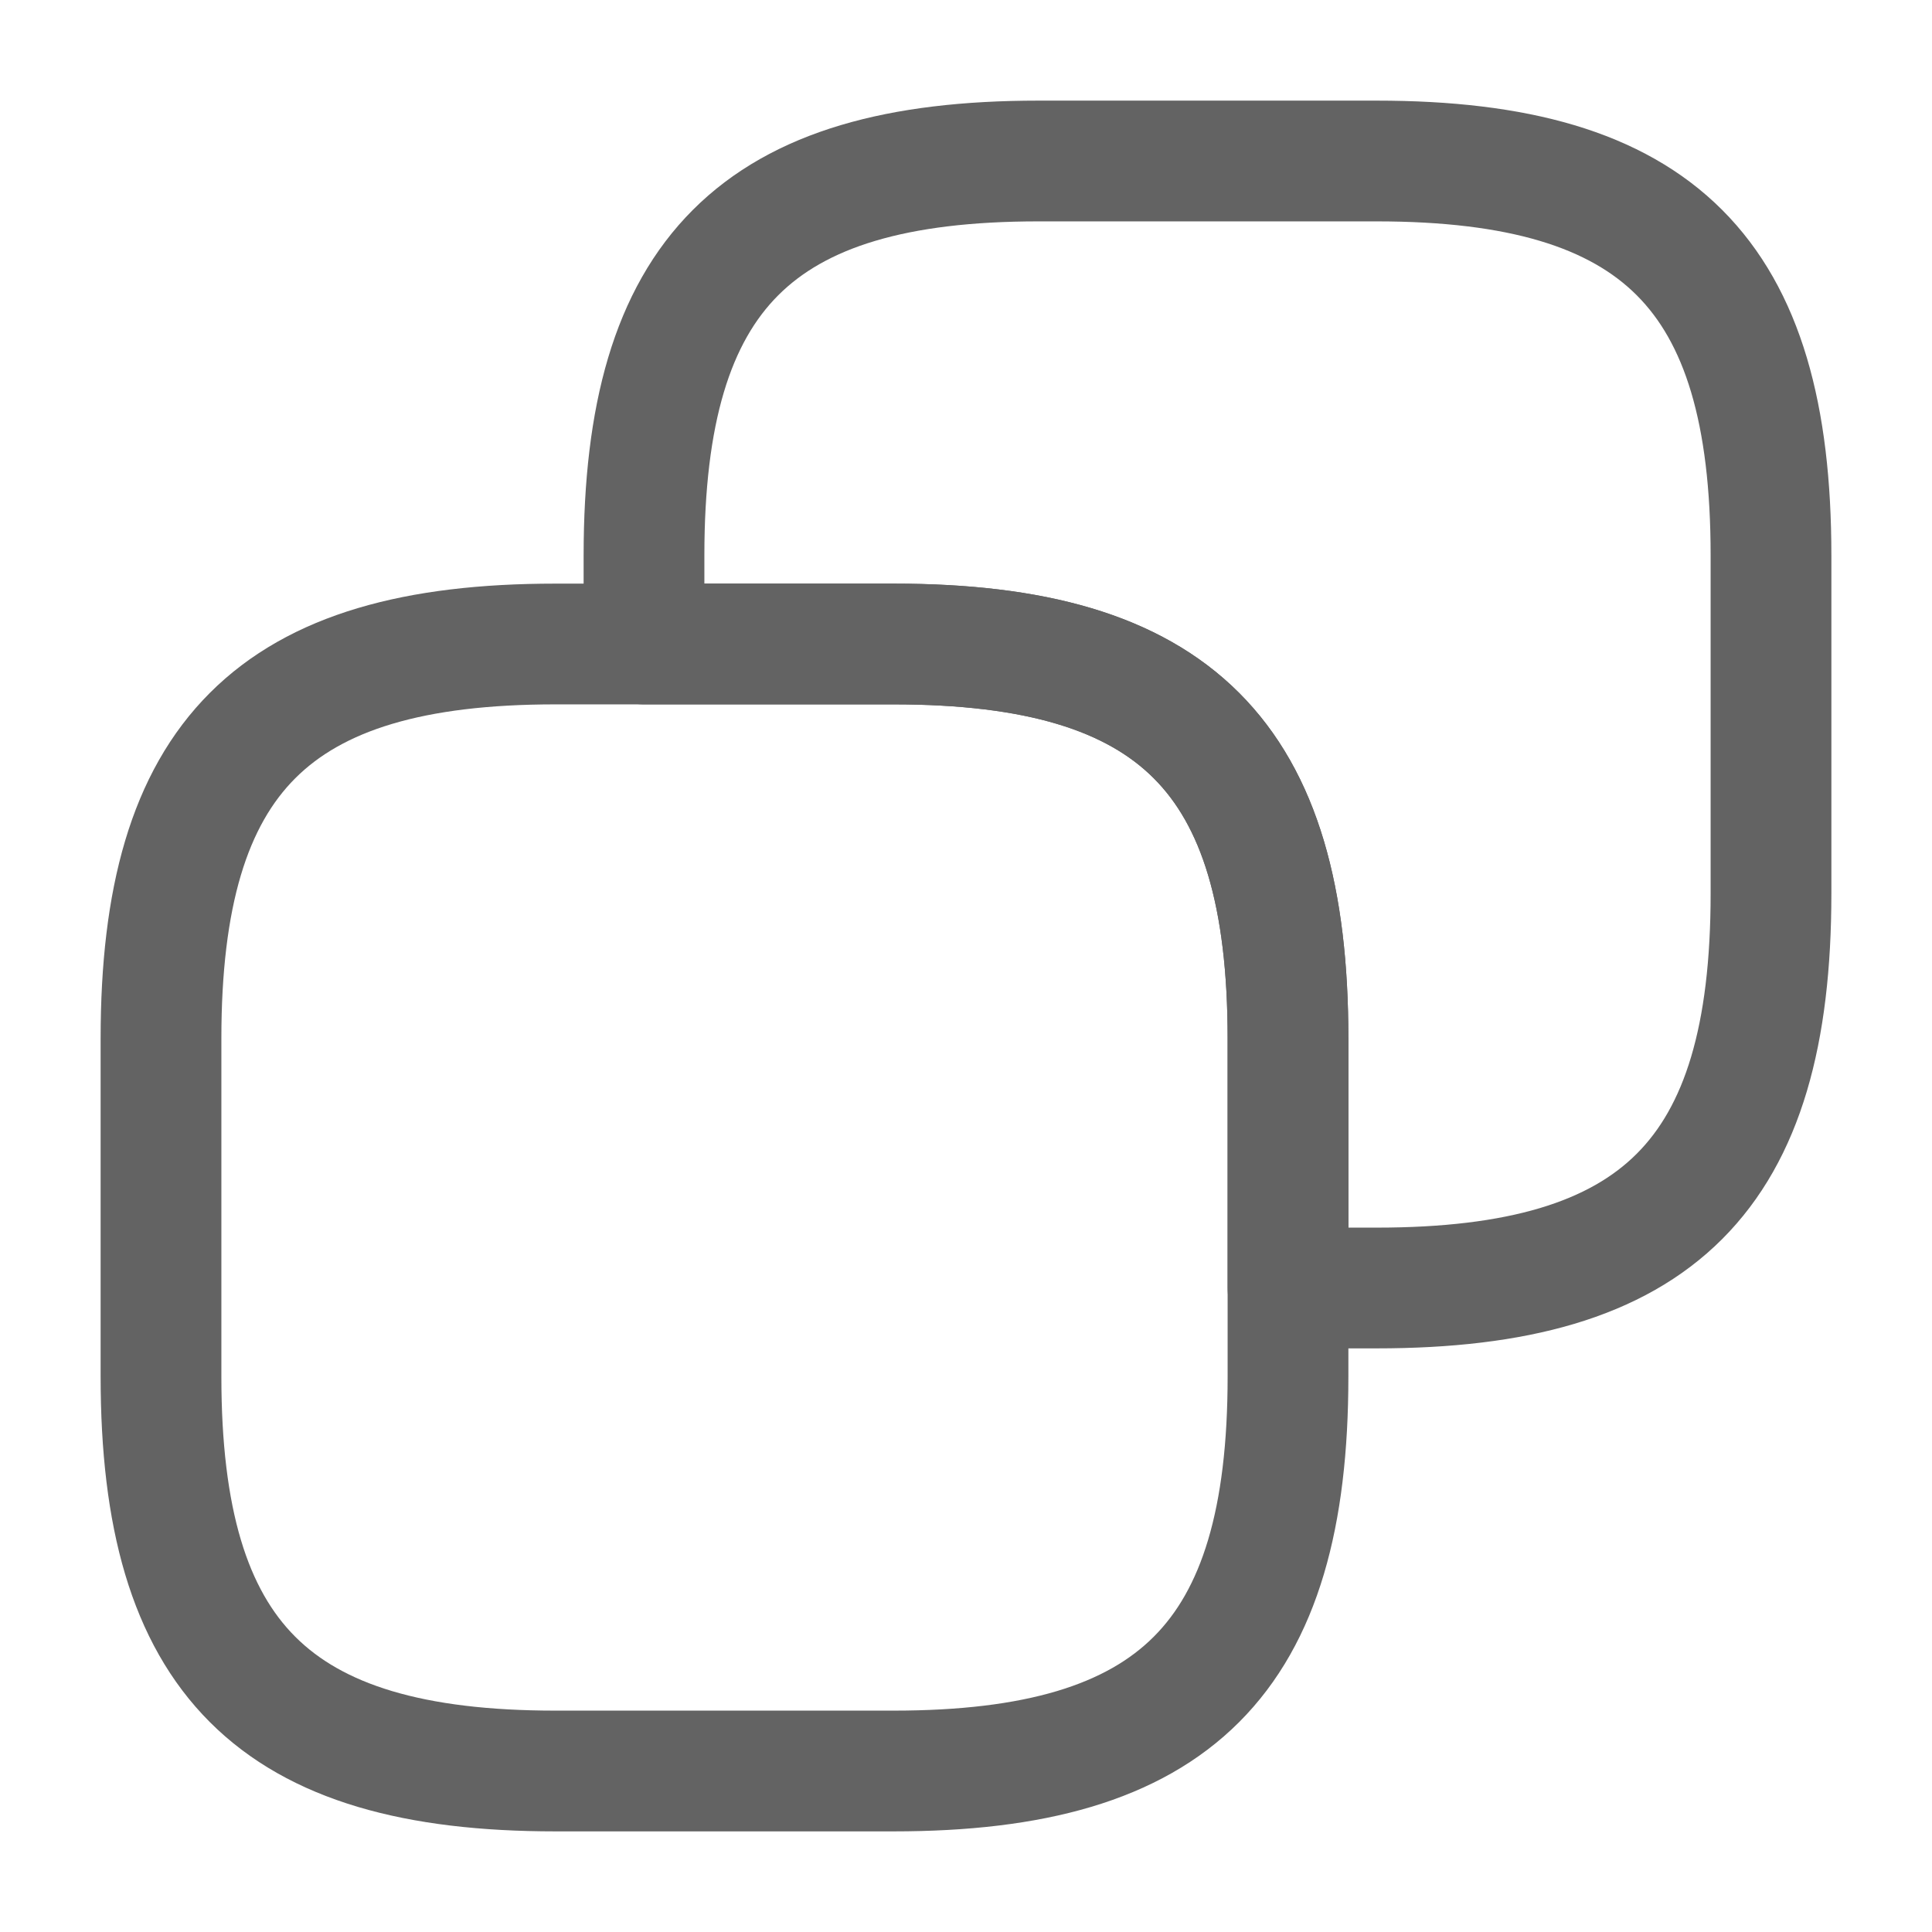
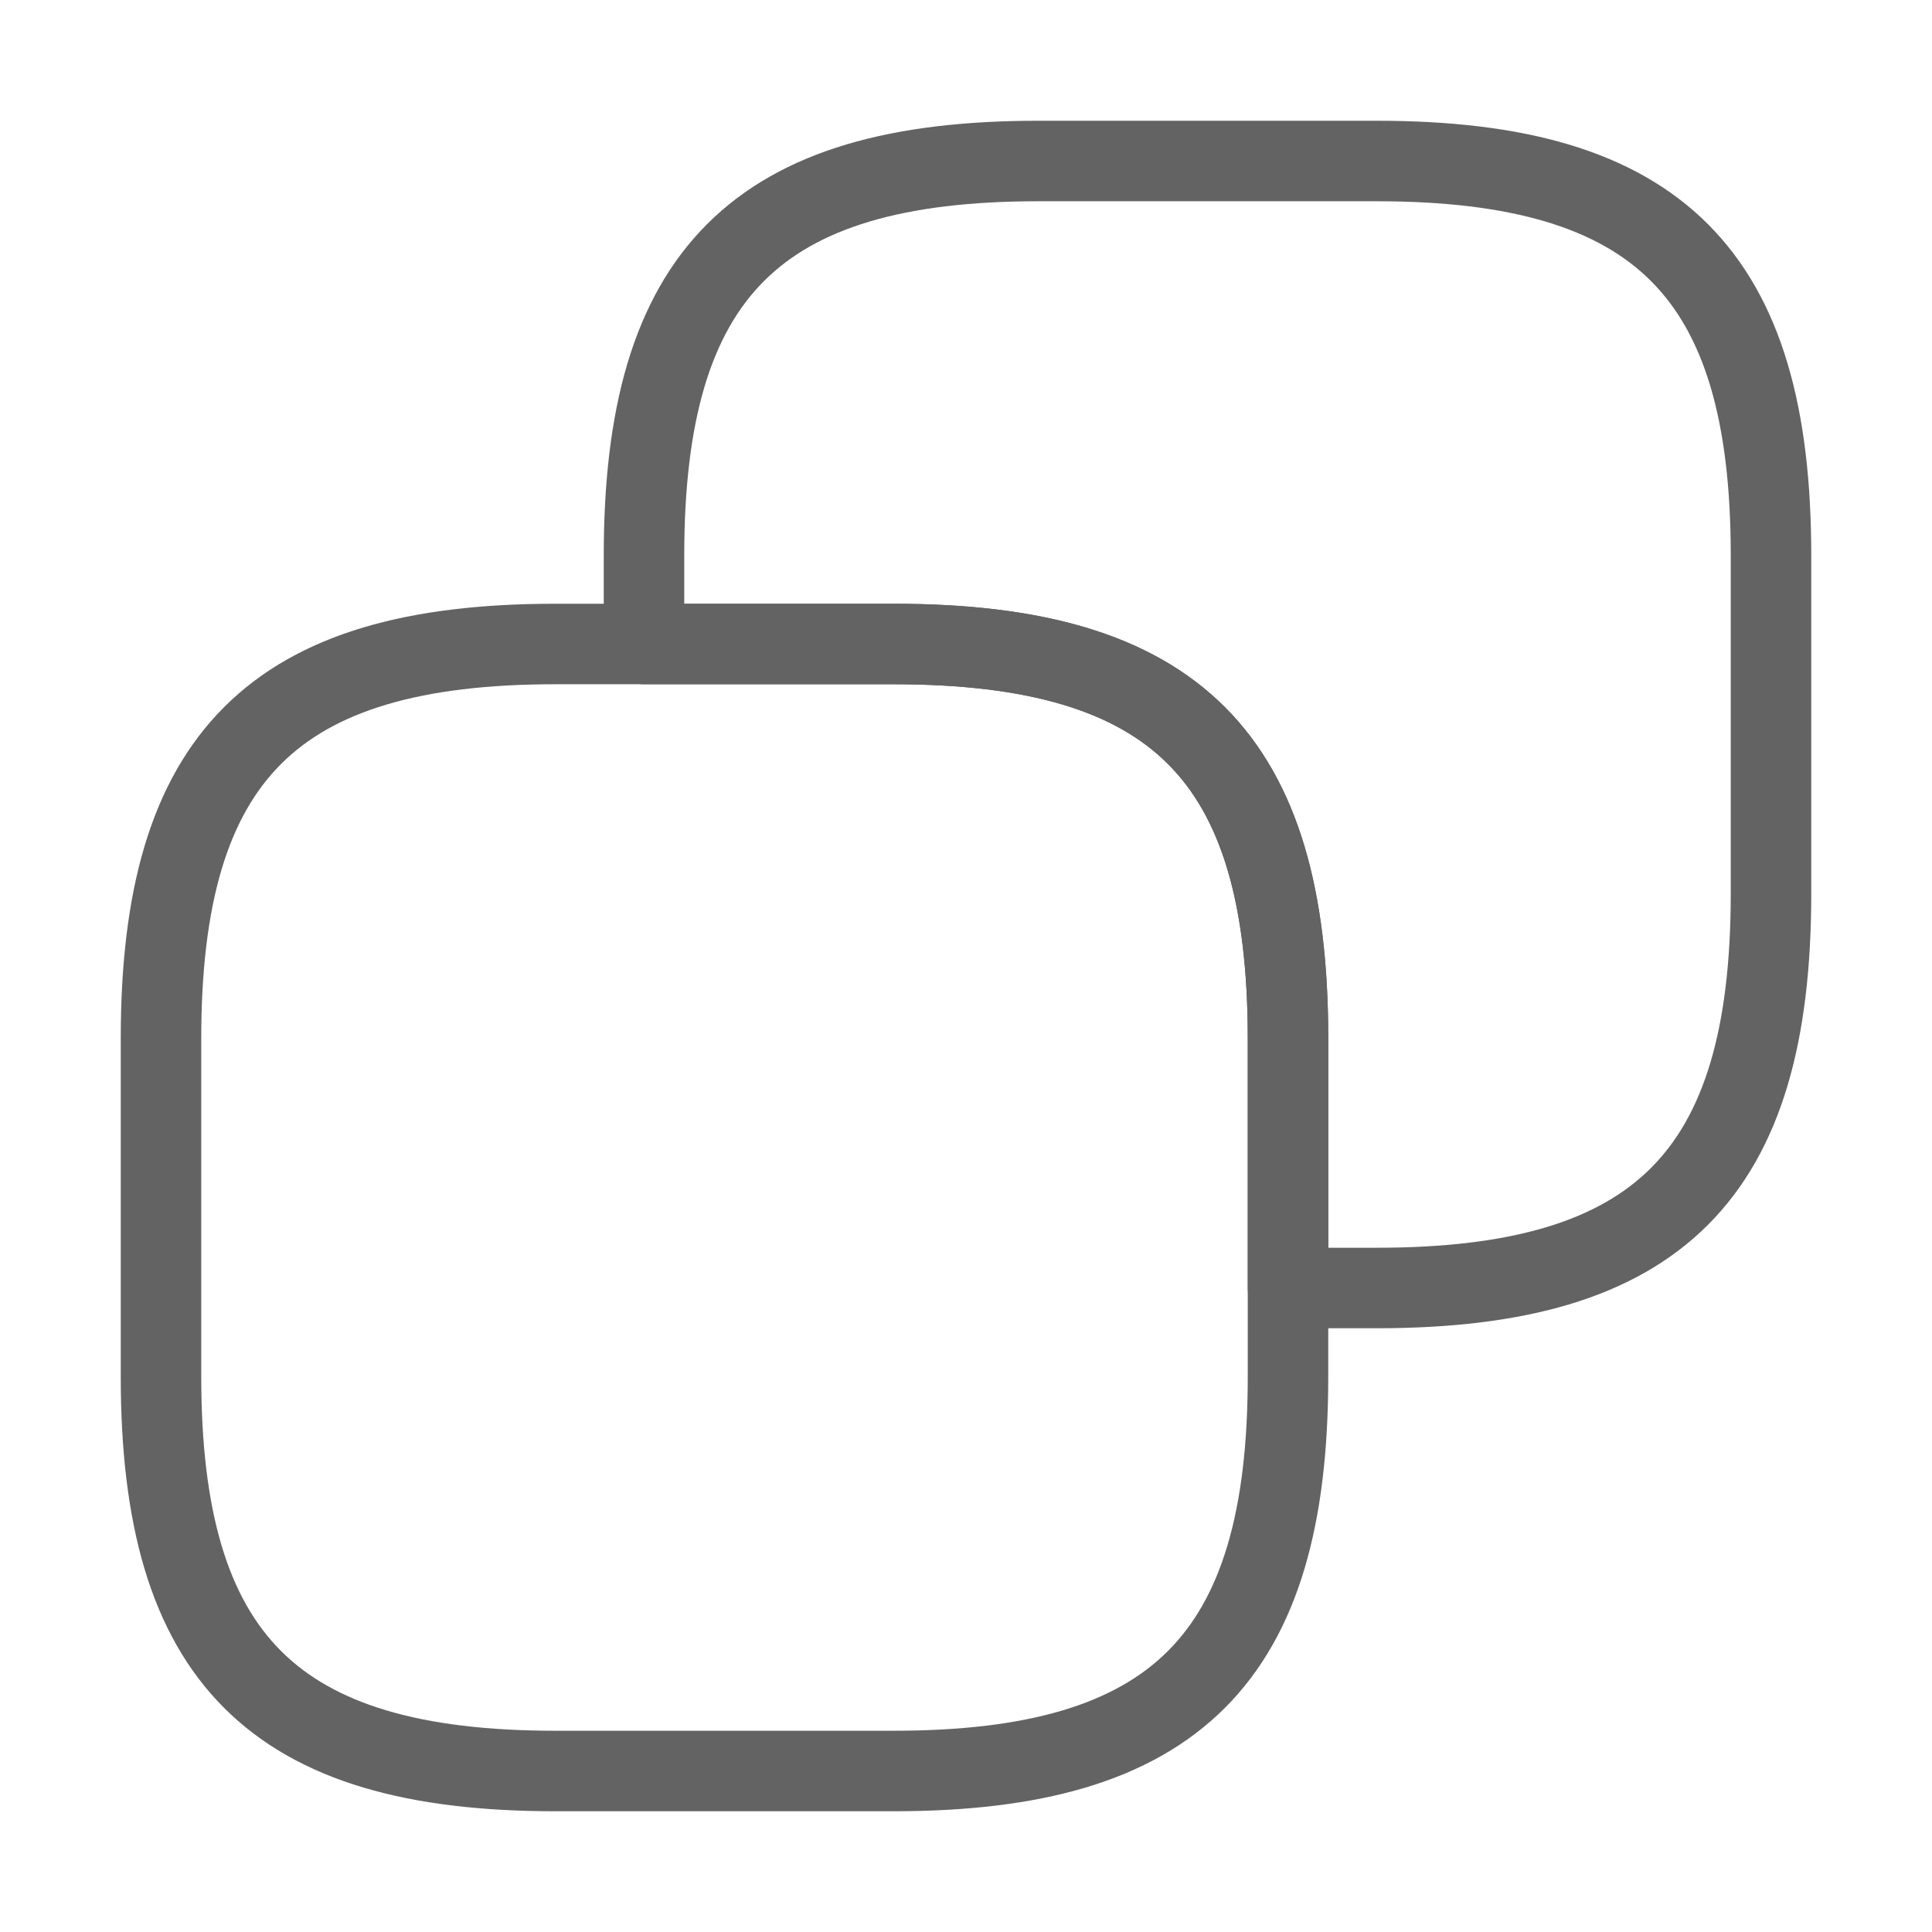
<svg xmlns="http://www.w3.org/2000/svg" width="24" height="24" viewBox="0 0 24 24" fill="none">
-   <path d="M16 17.1C16 20.6 14.6 22 11.1 22H6.9C3.4 22 2 20.6 2 17.1V12.9C2 9.4 3.4 8 6.9 8H11.1C14.6 8 16 9.4 16 12.9V17.1Z" stroke="#636363" stroke-width="1.5" stroke-linecap="round" stroke-linejoin="round" />
-   <path d="M22 11.1C22 14.6 20.6 16 17.1 16H16V12.9C16 9.4 14.6 8 11.1 8H8V6.9C8 3.4 9.4 2 12.9 2H17.1C20.6 2 22 3.4 22 6.9V11.1Z" stroke="#636363" stroke-width="1.5" stroke-linecap="round" stroke-linejoin="round" />
+   <path d="M16 17.1C16 20.6 14.6 22 11.1 22H6.9C3.4 22 2 20.6 2 17.1V12.9C2 9.4 3.4 8 6.9 8H11.1C14.6 8 16 9.4 16 12.9V17.1Z" stroke="#636363" strokeWidth="1.5" strokeLinecap="round" stroke-linejoin="round" />
+   <path d="M22 11.1C22 14.6 20.6 16 17.1 16H16V12.9C16 9.4 14.6 8 11.1 8H8V6.9C8 3.4 9.4 2 12.9 2H17.1C20.6 2 22 3.4 22 6.9V11.1Z" stroke="#636363" strokeWidth="1.5" strokeLinecap="round" stroke-linejoin="round" />
</svg>
